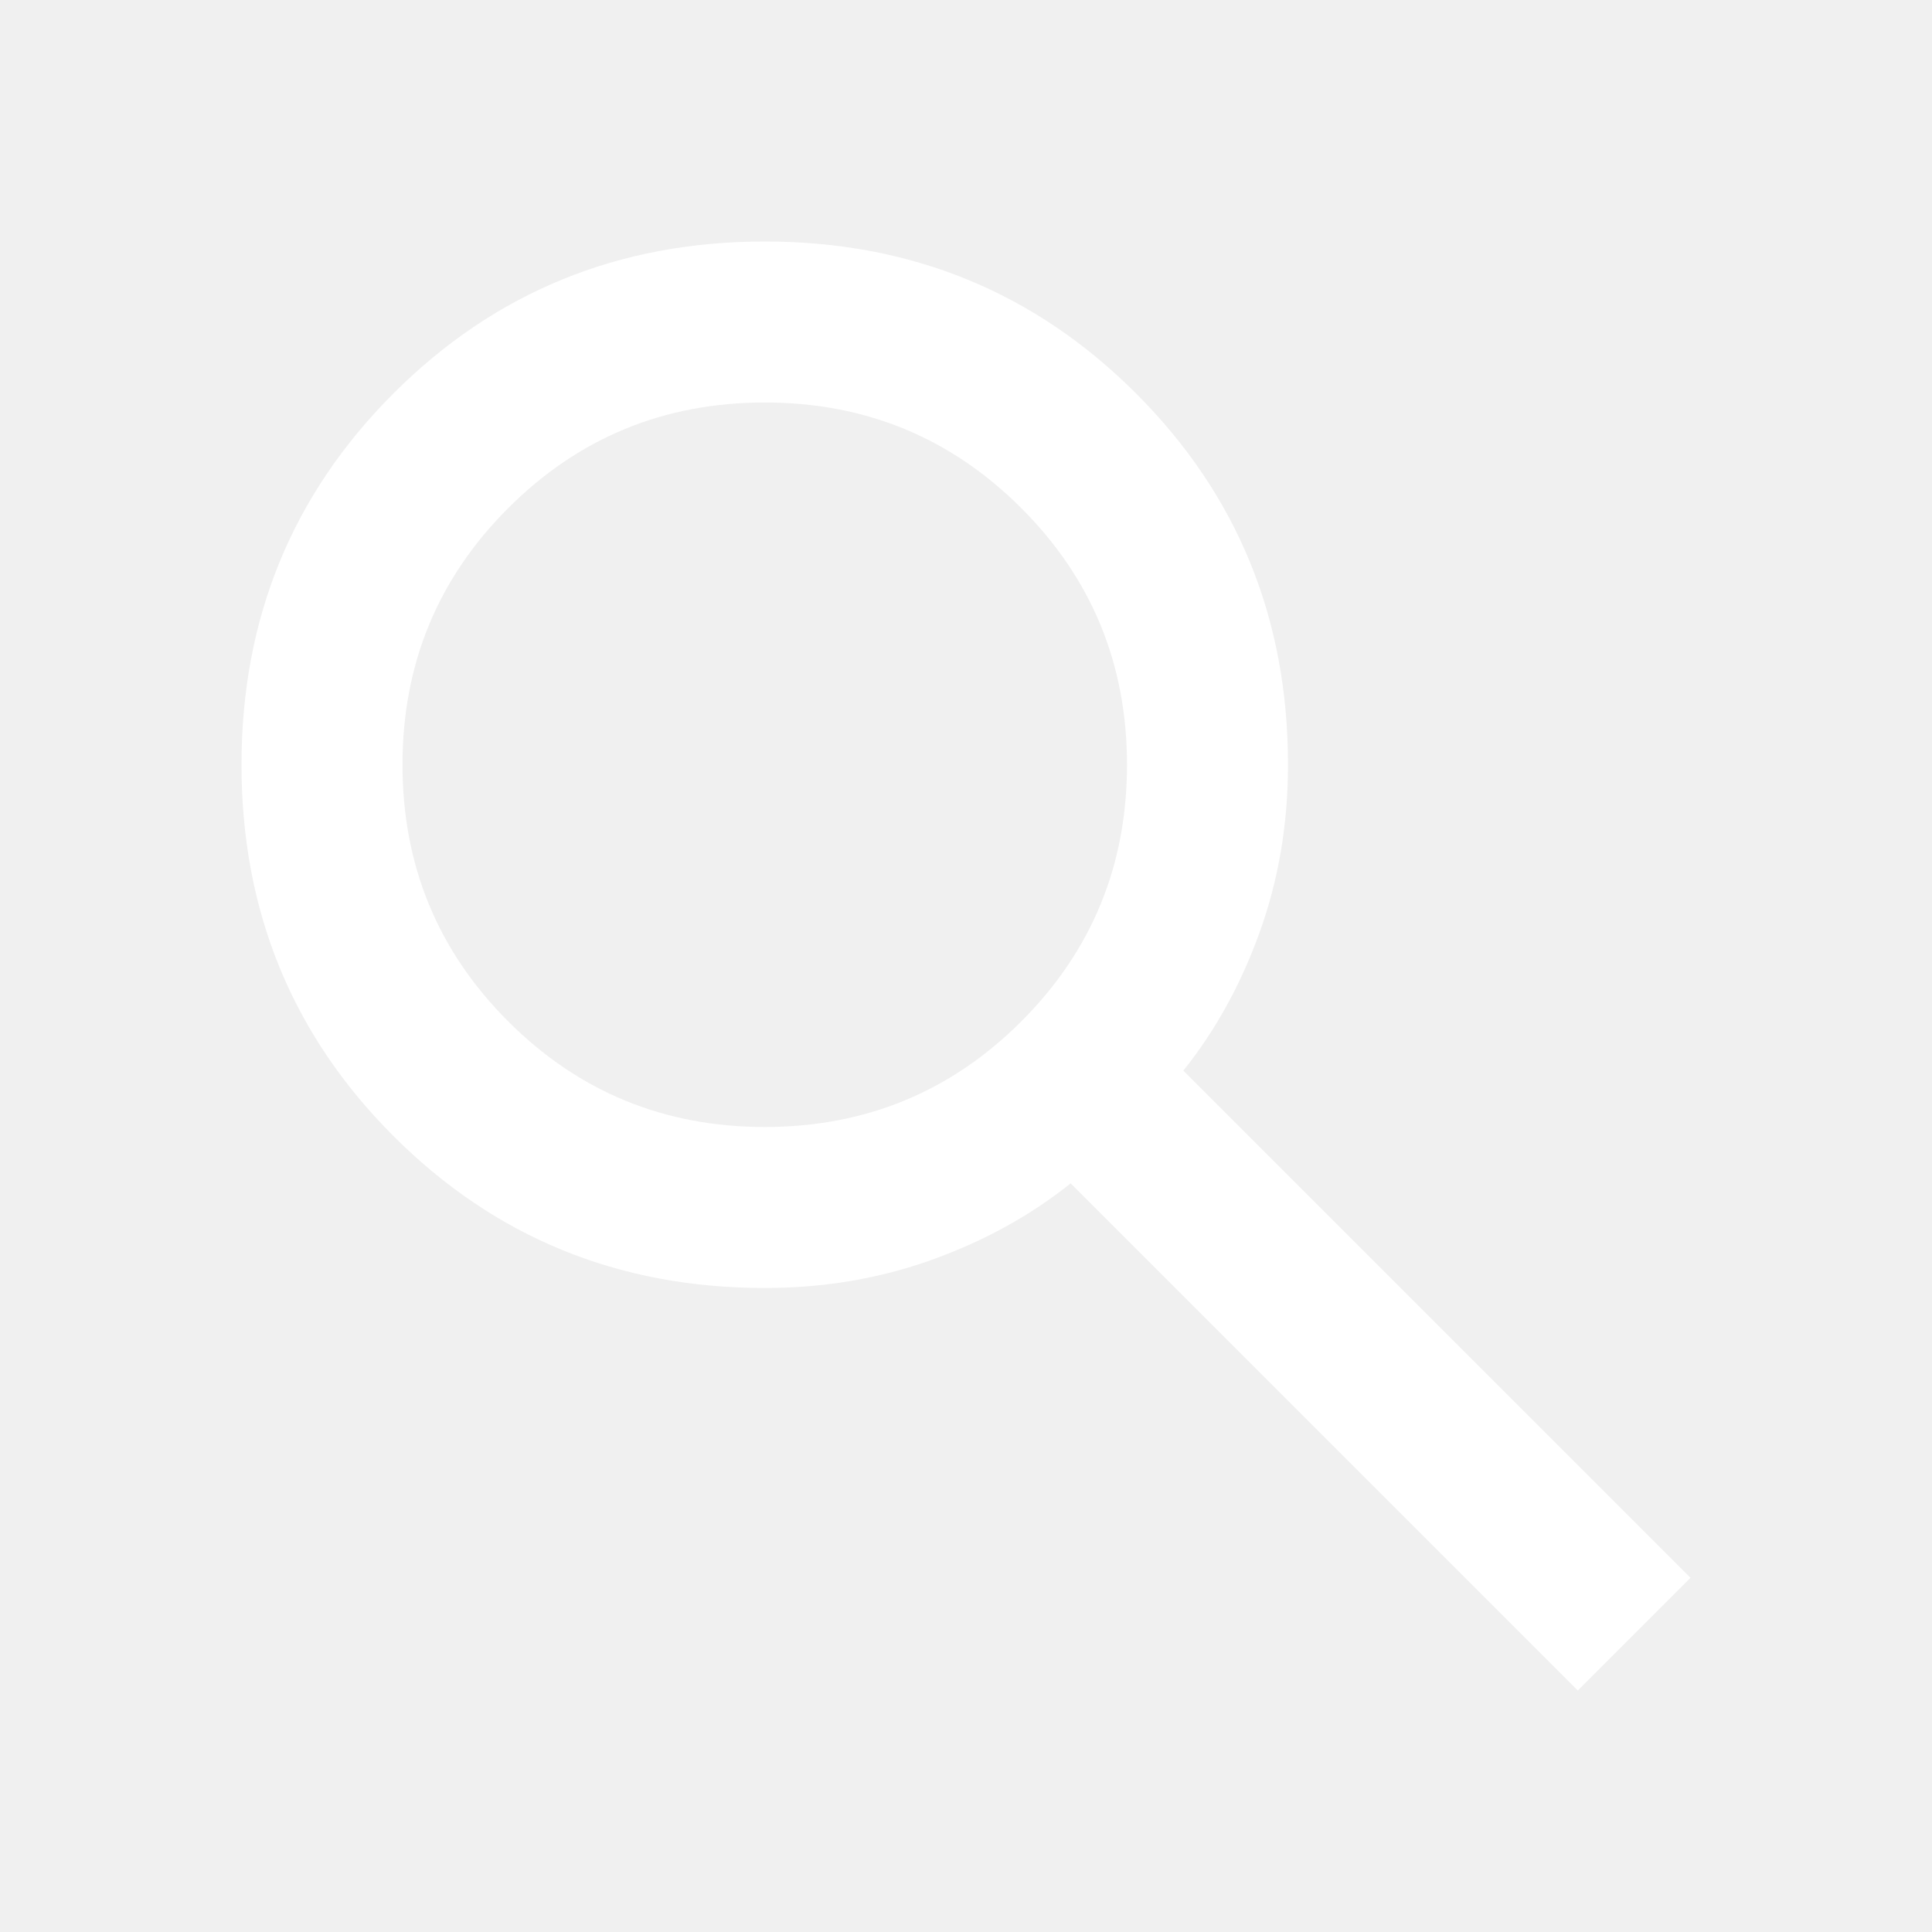
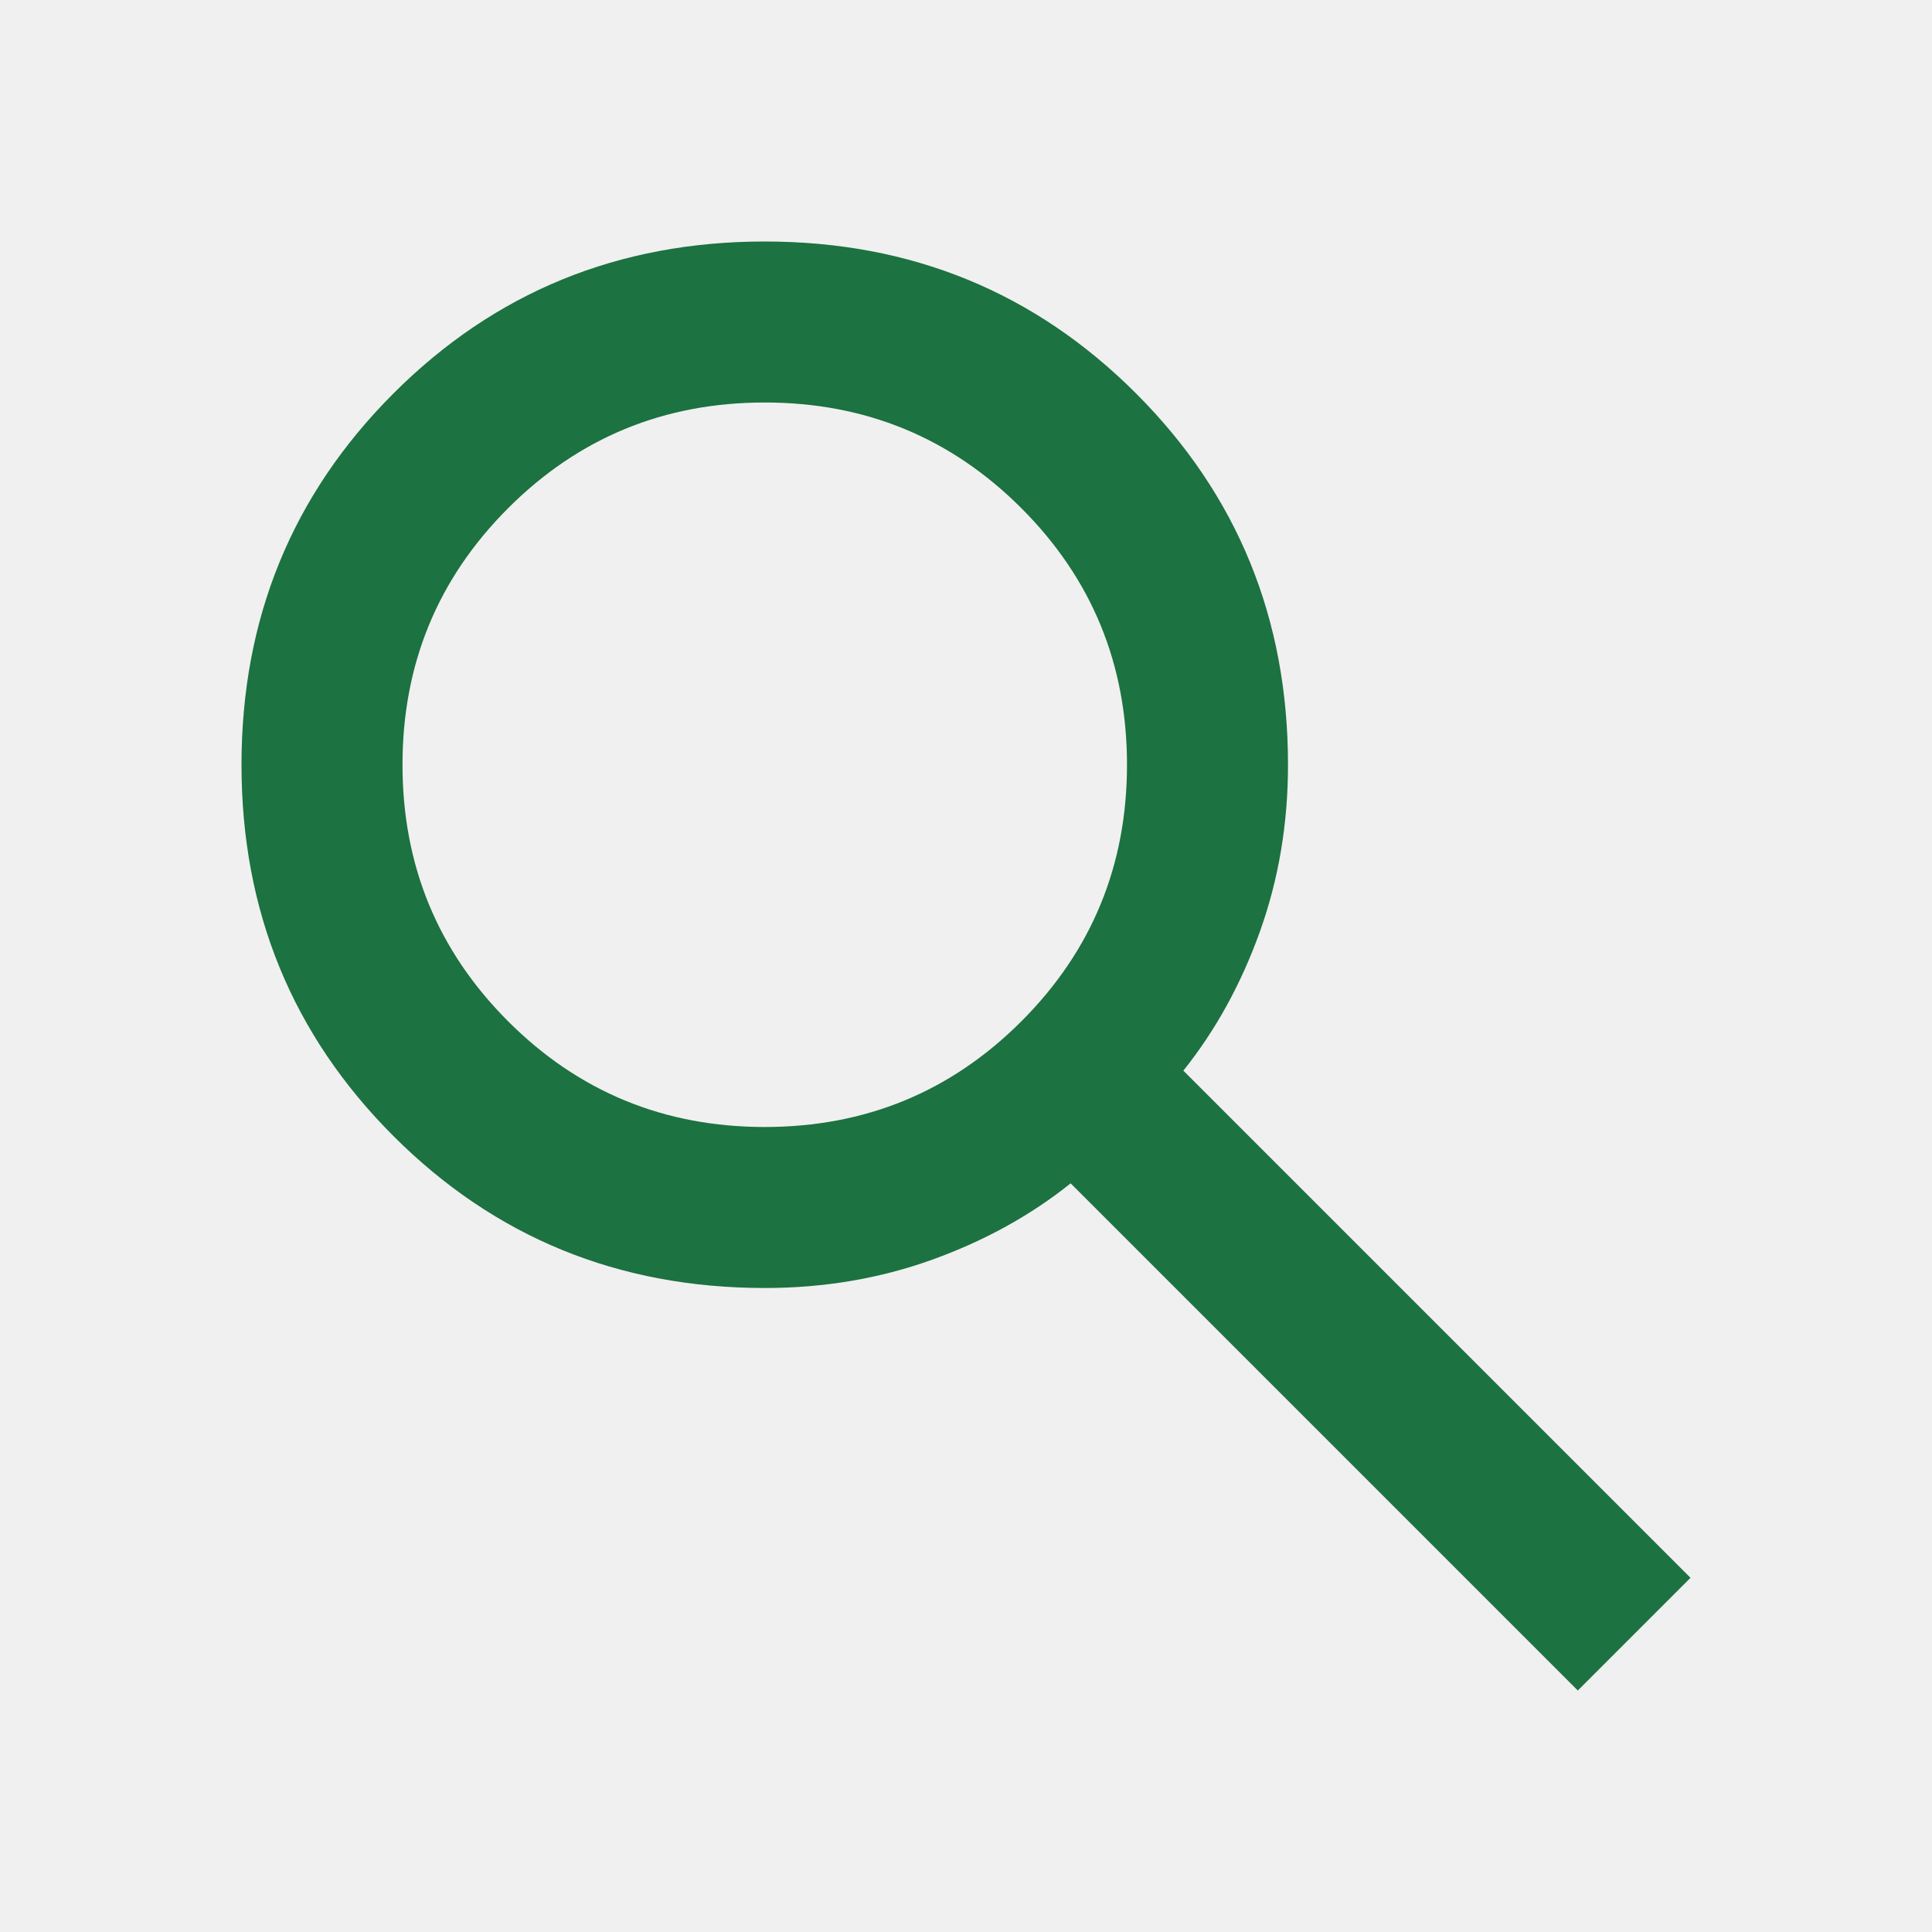
- <svg xmlns="http://www.w3.org/2000/svg" height="24px" viewBox="0 -960 960 960" width="24px" fill="#FFFFFF">
+ <svg xmlns="http://www.w3.org/2000/svg" height="24px" viewBox="0 -960 960 960" width="24px" fill="#1C7240">
  <path d="M784-120 532-372q-30 24-69 38t-83 14q-109 0-184.5-75.5T120-580q0-109 75.5-184.5T380-840q109 0 184.5 75.5T640-580q0 44-14 83t-38 69l252 252-56 56ZM380-400q75 0 127.5-52.5T560-580q0-75-52.5-127.5T380-760q-75 0-127.5 52.5T200-580q0 75 52.5 127.5T380-400Z" />
</svg>
